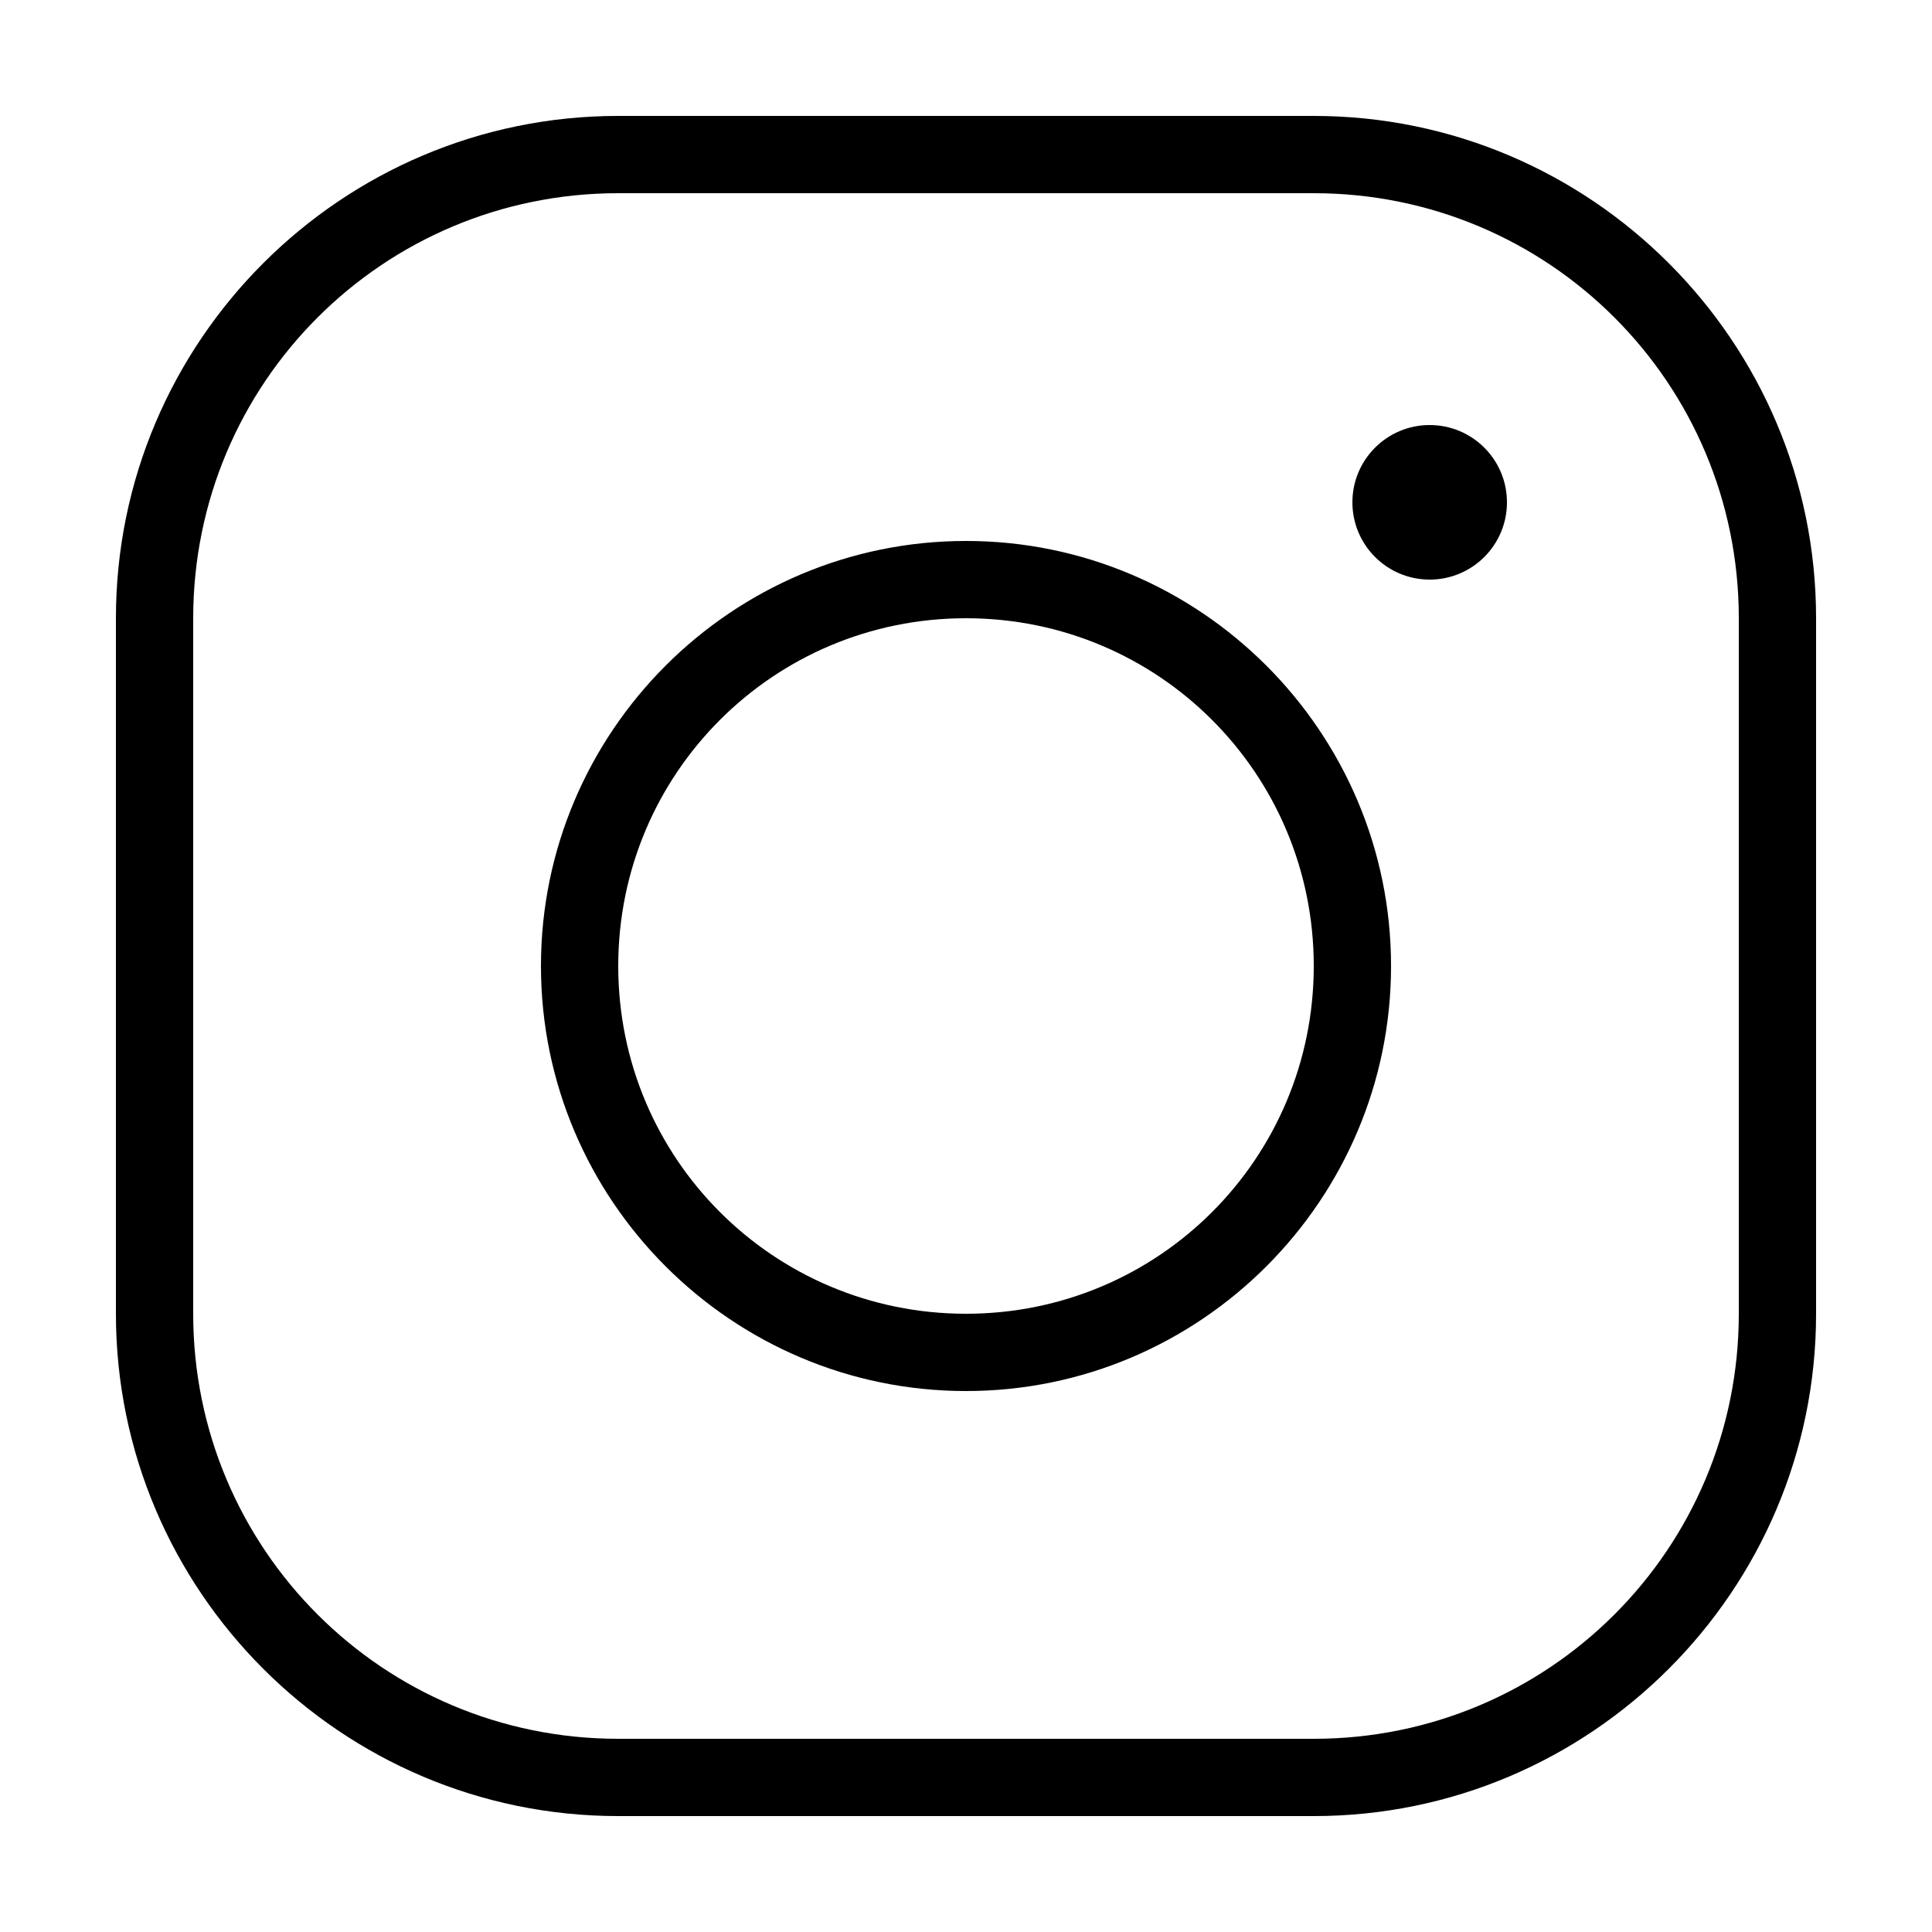
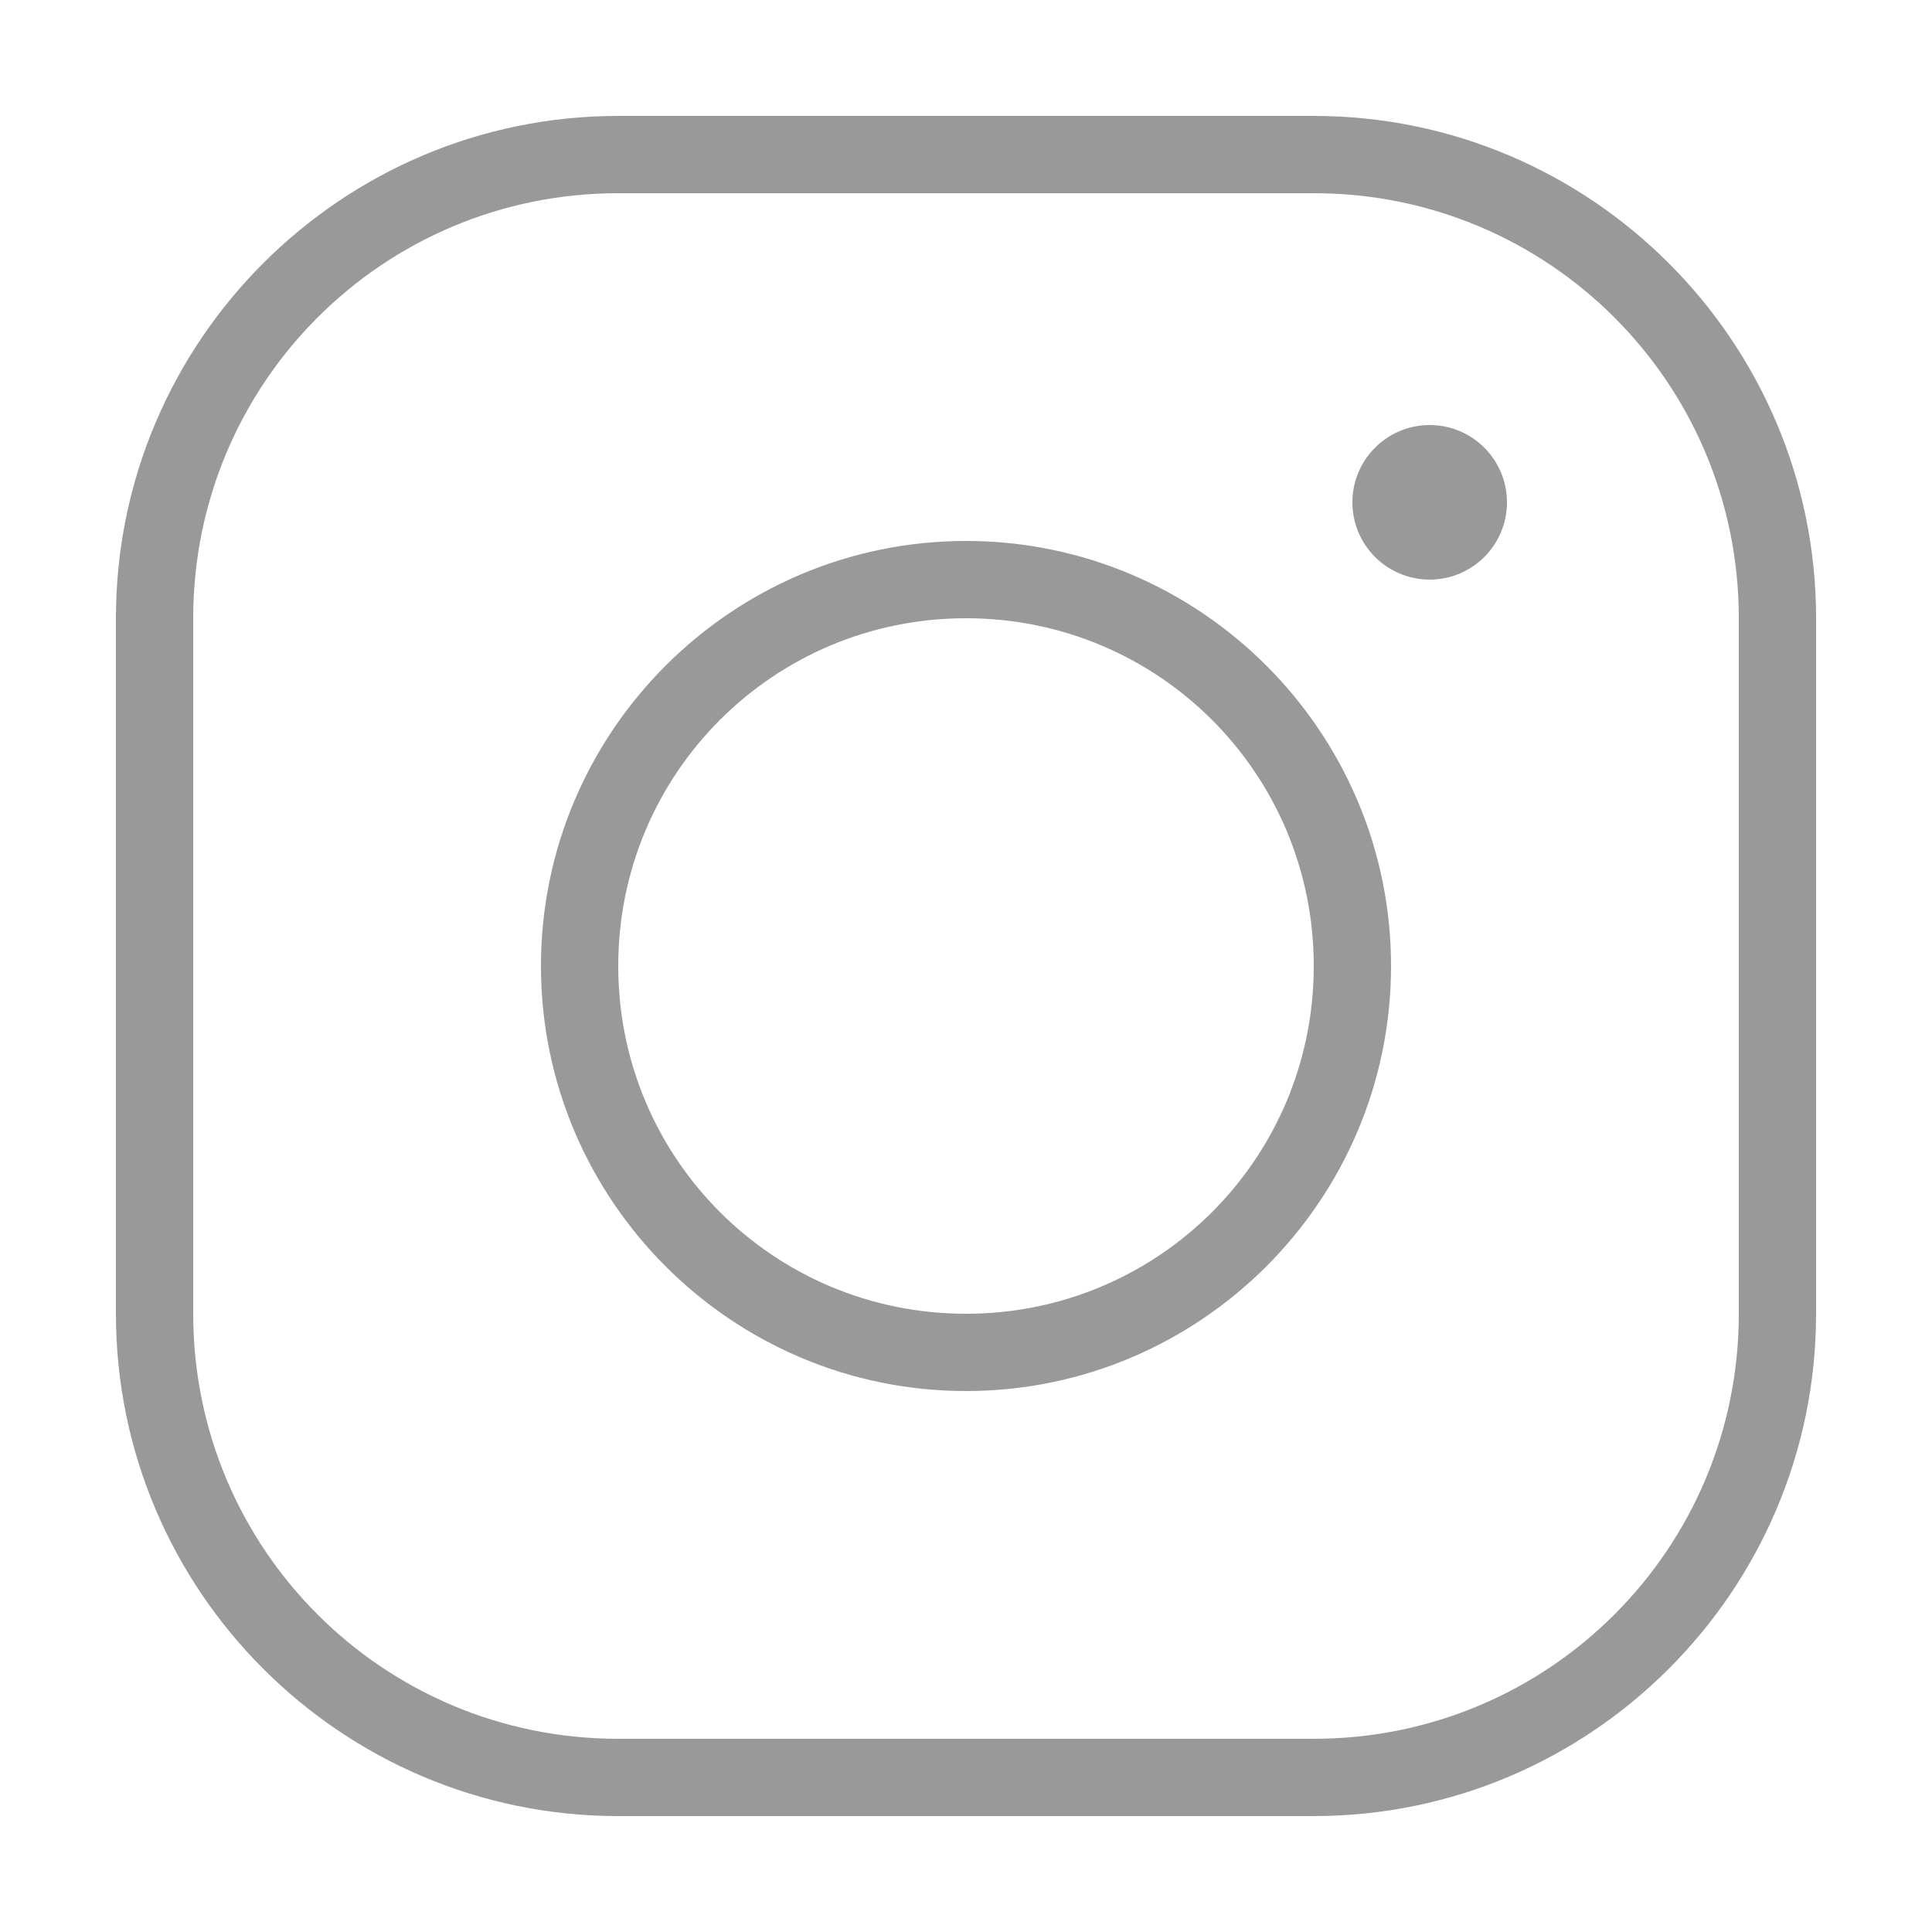
- <svg xmlns="http://www.w3.org/2000/svg" fill="#000000" viewBox="0 0 50 50" width="50px" height="50px">
+ <svg xmlns="http://www.w3.org/2000/svg" fill="#999999" viewBox="0 0 50 50" width="50px" height="50px">
  <path d="M 16 3 C 8.832 3 3 8.832 3 16 L 3 34 C 3 41.168 8.832 47 16 47 L 34 47 C 41.168 47 47 41.168 47 34 L 47 16 C 47 8.832 41.168 3 34 3 L 16 3 z M 16 5 L 34 5 C 40.086 5 45 9.914 45 16 L 45 34 C 45 40.086 40.086 45 34 45 L 16 45 C 9.914 45 5 40.086 5 34 L 5 16 C 5 9.914 9.914 5 16 5 z M 37 11 A 2 2 0 0 0 35 13 A 2 2 0 0 0 37 15 A 2 2 0 0 0 39 13 A 2 2 0 0 0 37 11 z M 25 14 C 18.937 14 14 18.937 14 25 C 14 31.063 18.937 36 25 36 C 31.063 36 36 31.063 36 25 C 36 18.937 31.063 14 25 14 z M 25 16 C 29.982 16 34 20.018 34 25 C 34 29.982 29.982 34 25 34 C 20.018 34 16 29.982 16 25 C 16 20.018 20.018 16 25 16 z" />
</svg>
